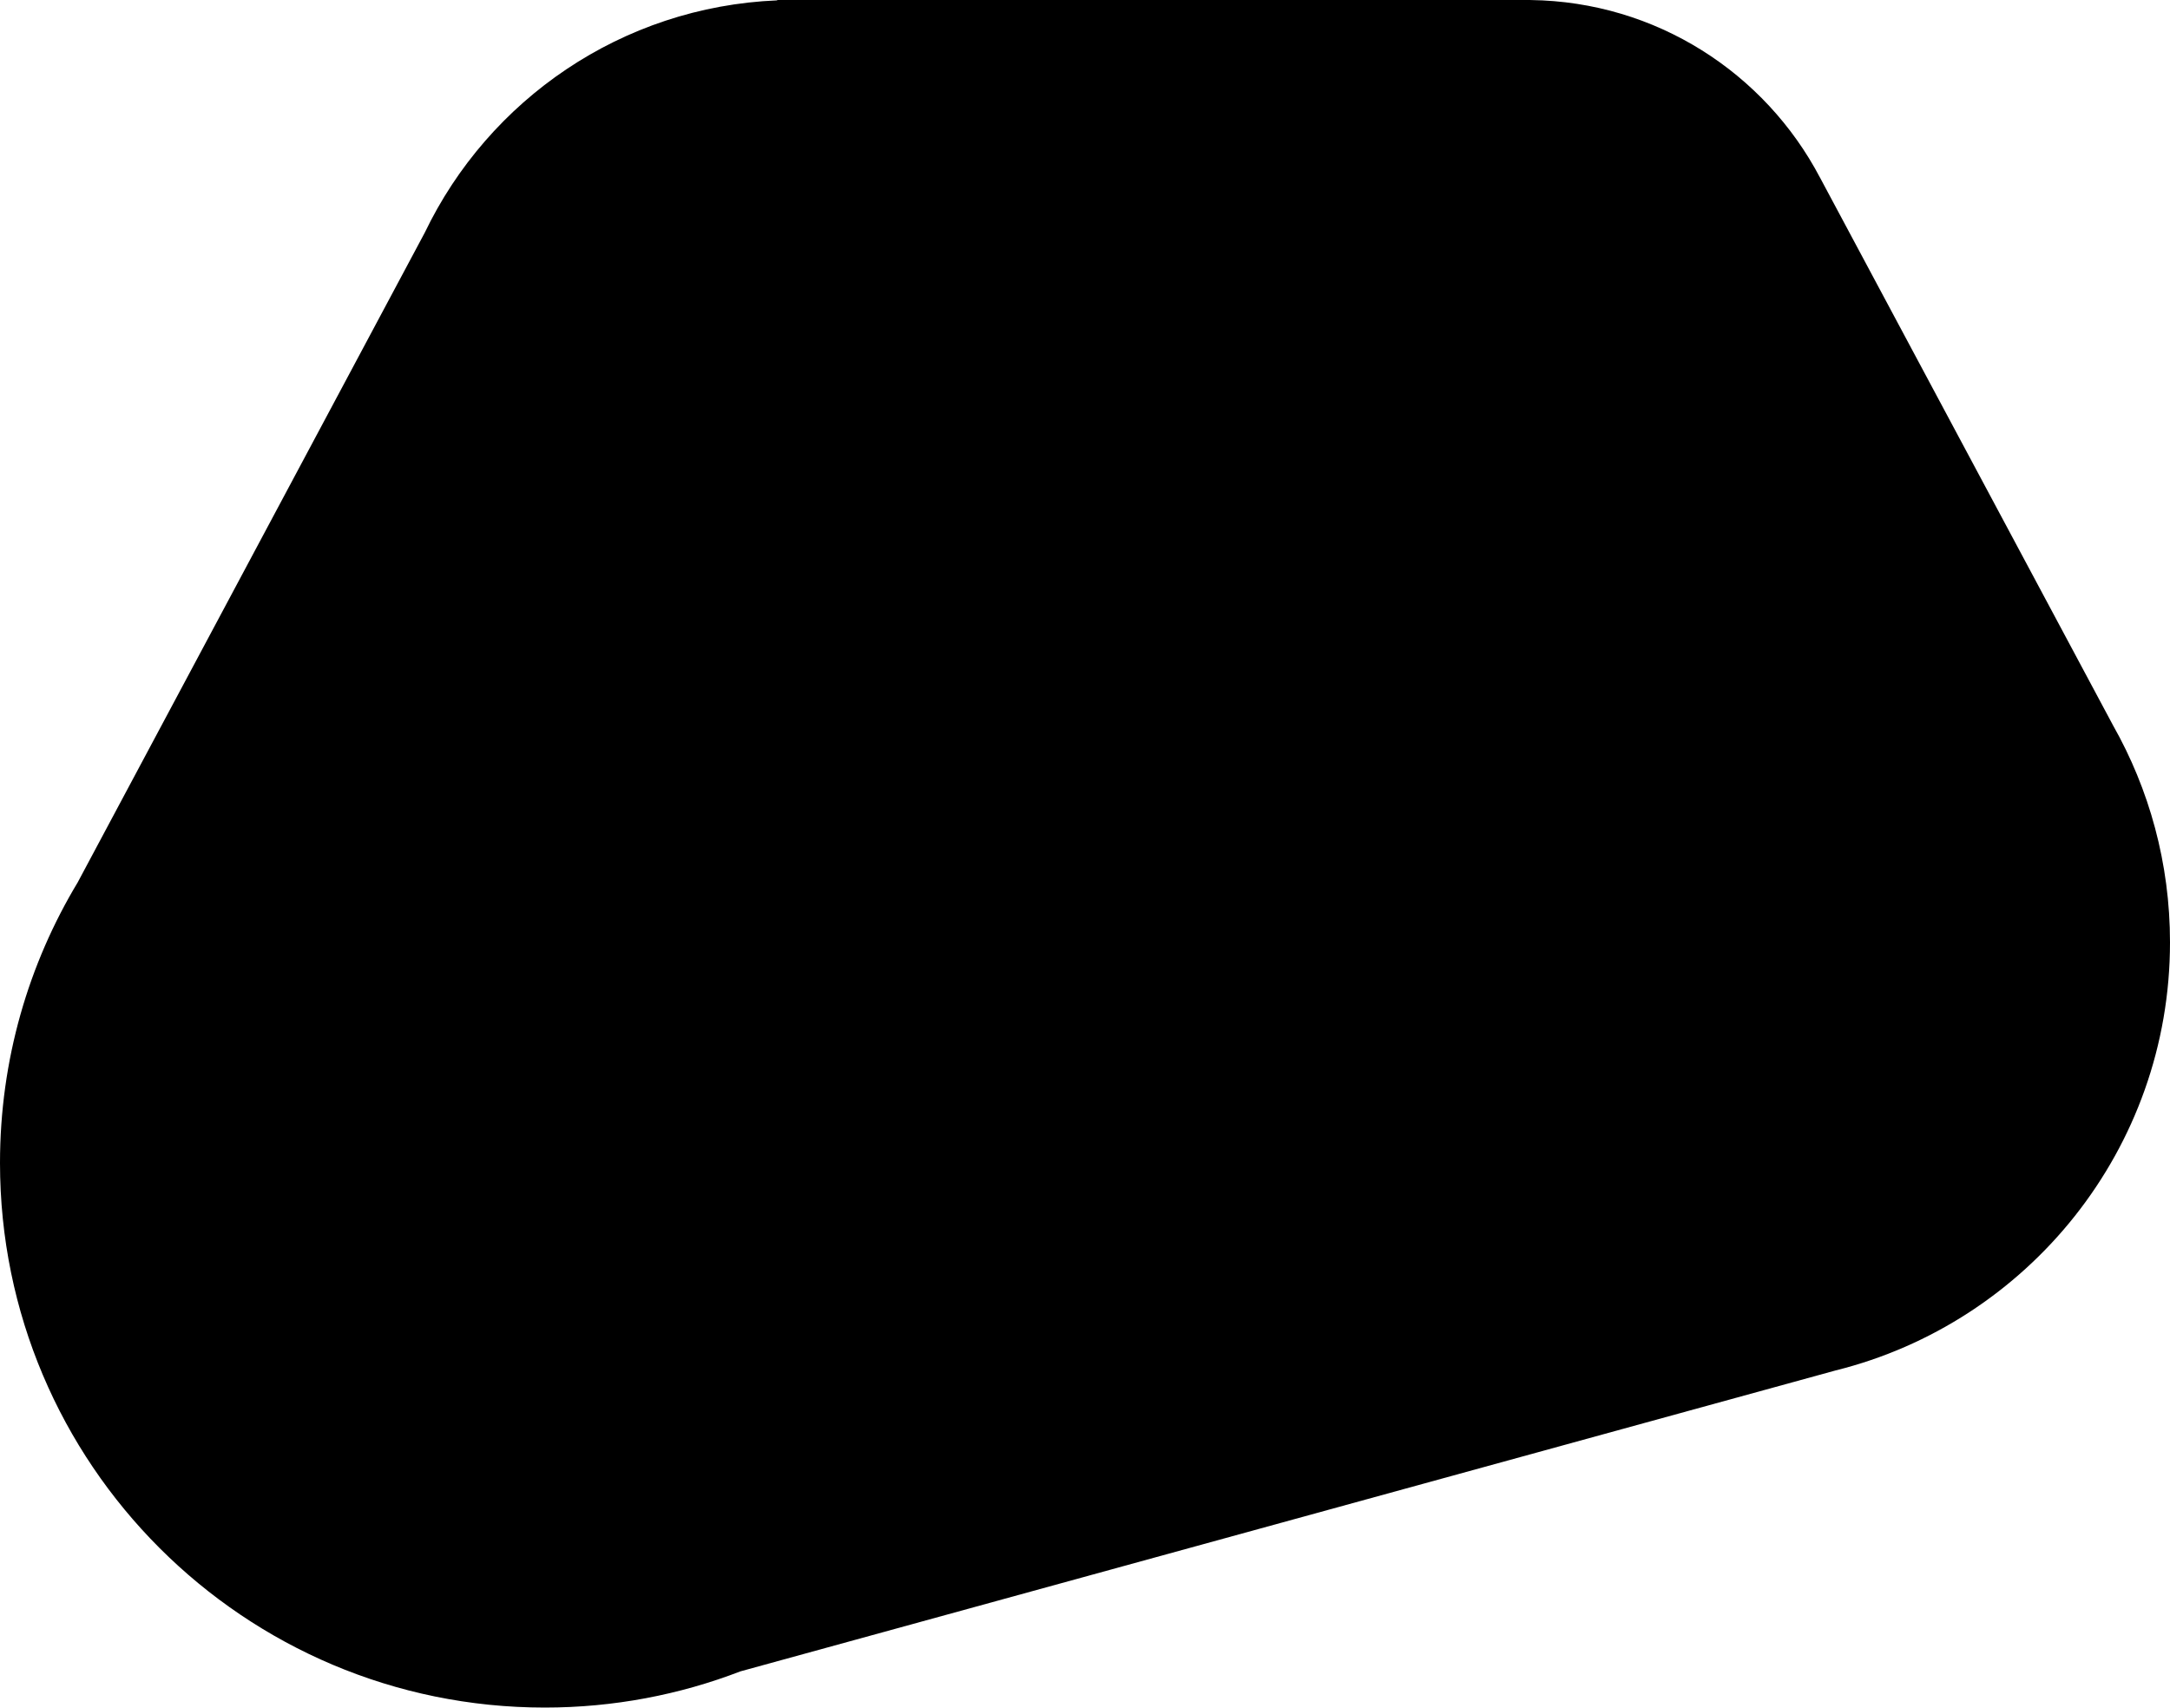
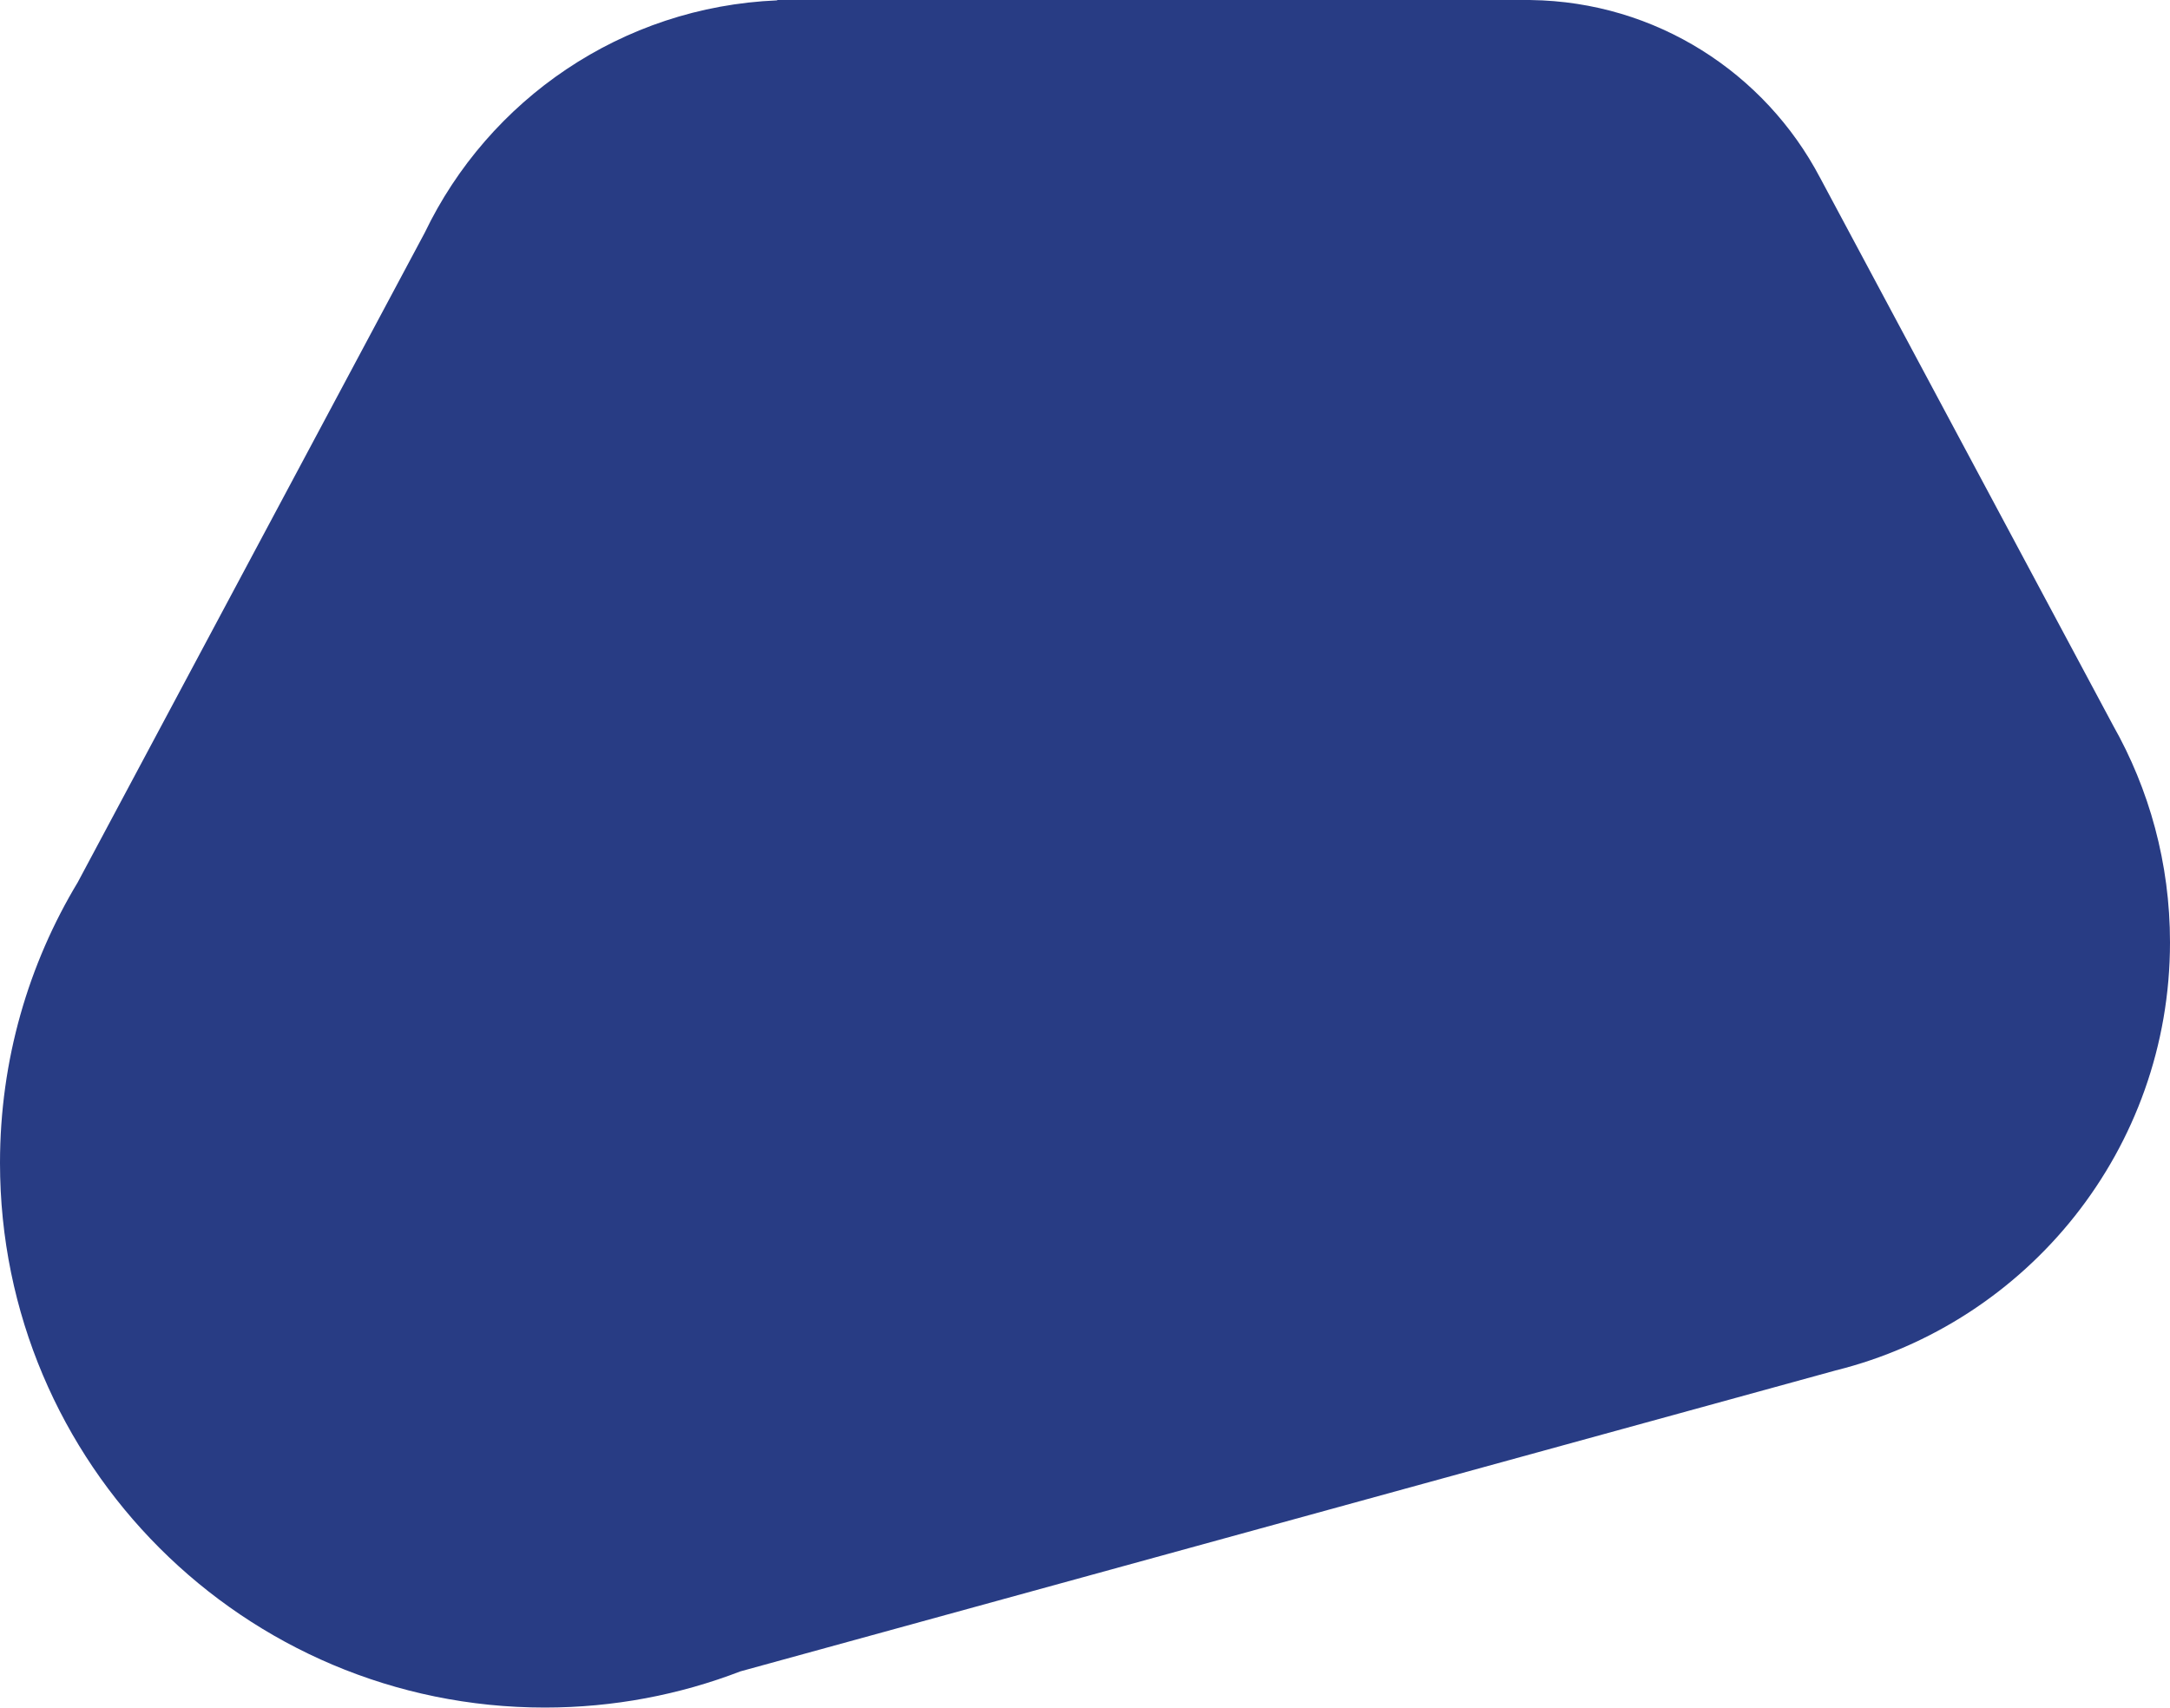
<svg xmlns="http://www.w3.org/2000/svg" viewBox="0 0 723 569" fill="none">
-   <path d="M703.969 241.602l-.006-.003C716.081 262.97 723 287.677 723 314c0 68.917-47.425 126.757-111.42 142.665L246.7 556.937C226.465 564.729 204.481 569 181.5 569 81.26 569 0 487.74 0 387.5c0-34.256 9.49-66.296 25.985-93.633l-.016.008L141.512 77.548C162.753 33.305 207.123 2.273 258.951.12l.008-.12h251.04l.003.01c41.848.557 78.081 24.378 96.356 59.12l.001-.005 97.61 182.477z" fill="currentColor" />
+   <path d="M703.969 241.602l-.006-.003C716.081 262.97 723 287.677 723 314c0 68.917-47.425 126.757-111.42 142.665L246.7 556.937C226.465 564.729 204.481 569 181.5 569 81.26 569 0 487.74 0 387.5c0-34.256 9.49-66.296 25.985-93.633l-.016.008L141.512 77.548C162.753 33.305 207.123 2.273 258.951.12l.008-.12h251.04l.003.01c41.848.557 78.081 24.378 96.356 59.12l.001-.005 97.61 182.477z" fill="#283c84" />
</svg>
